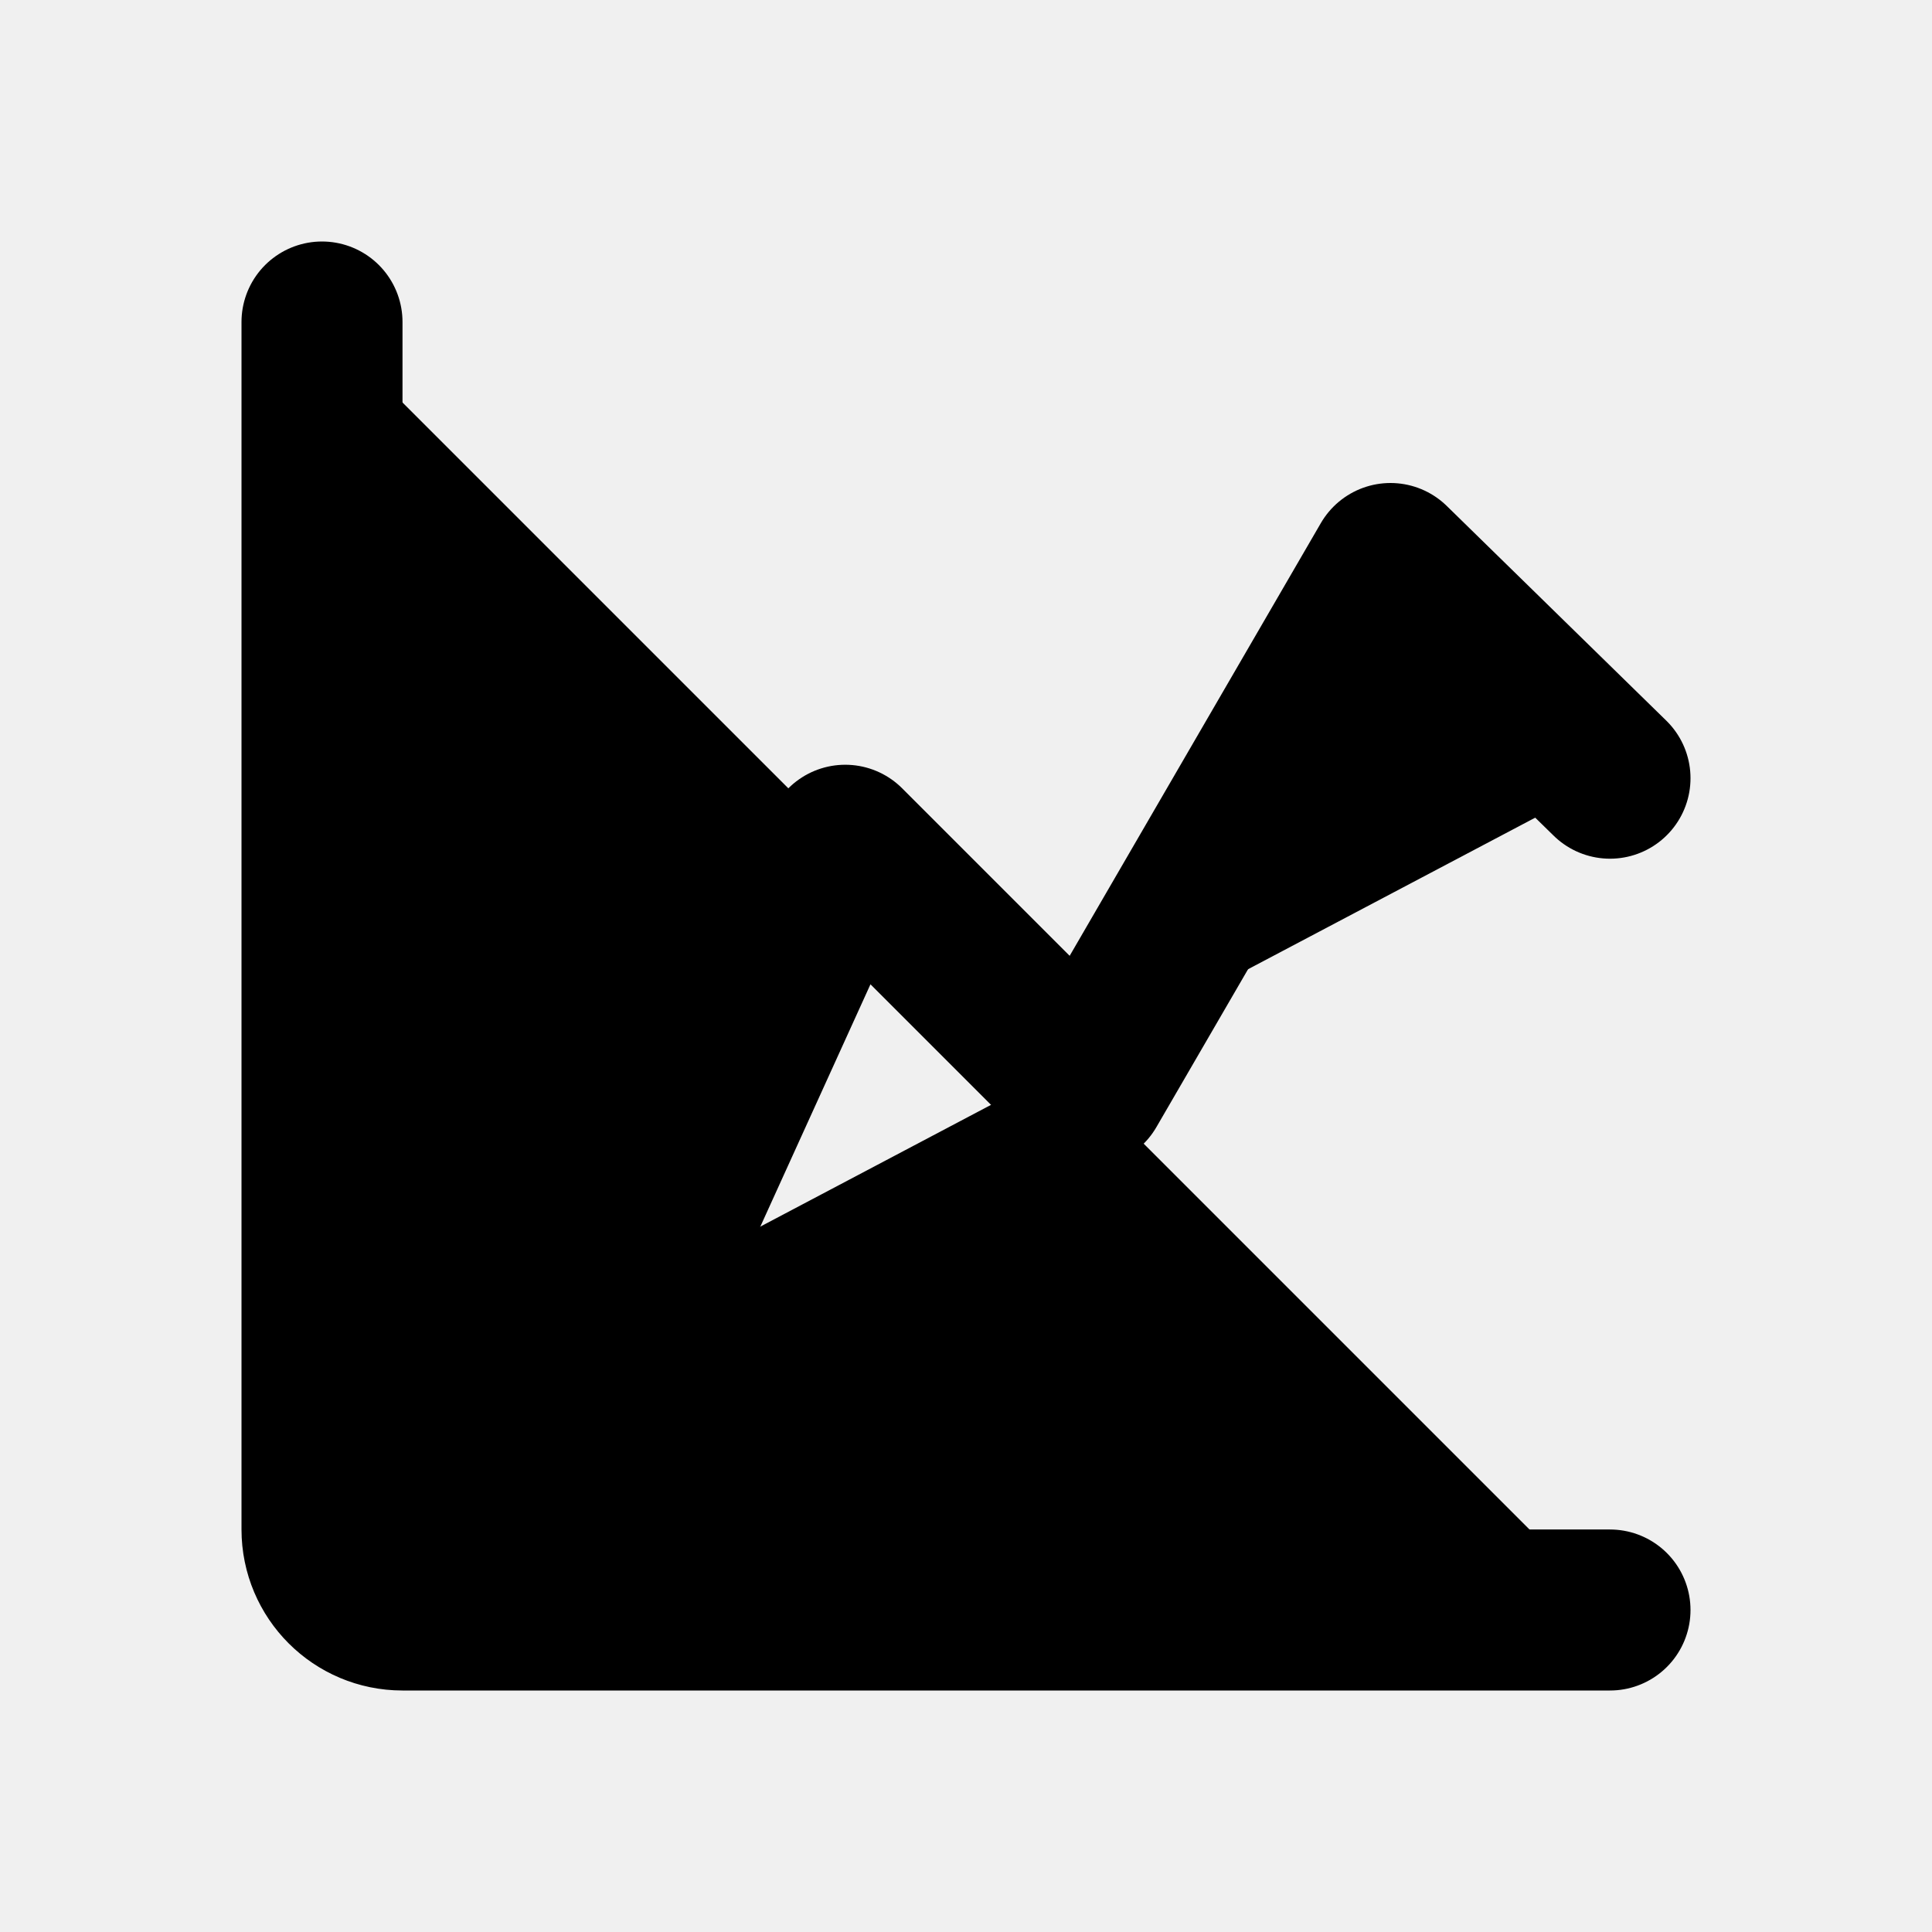
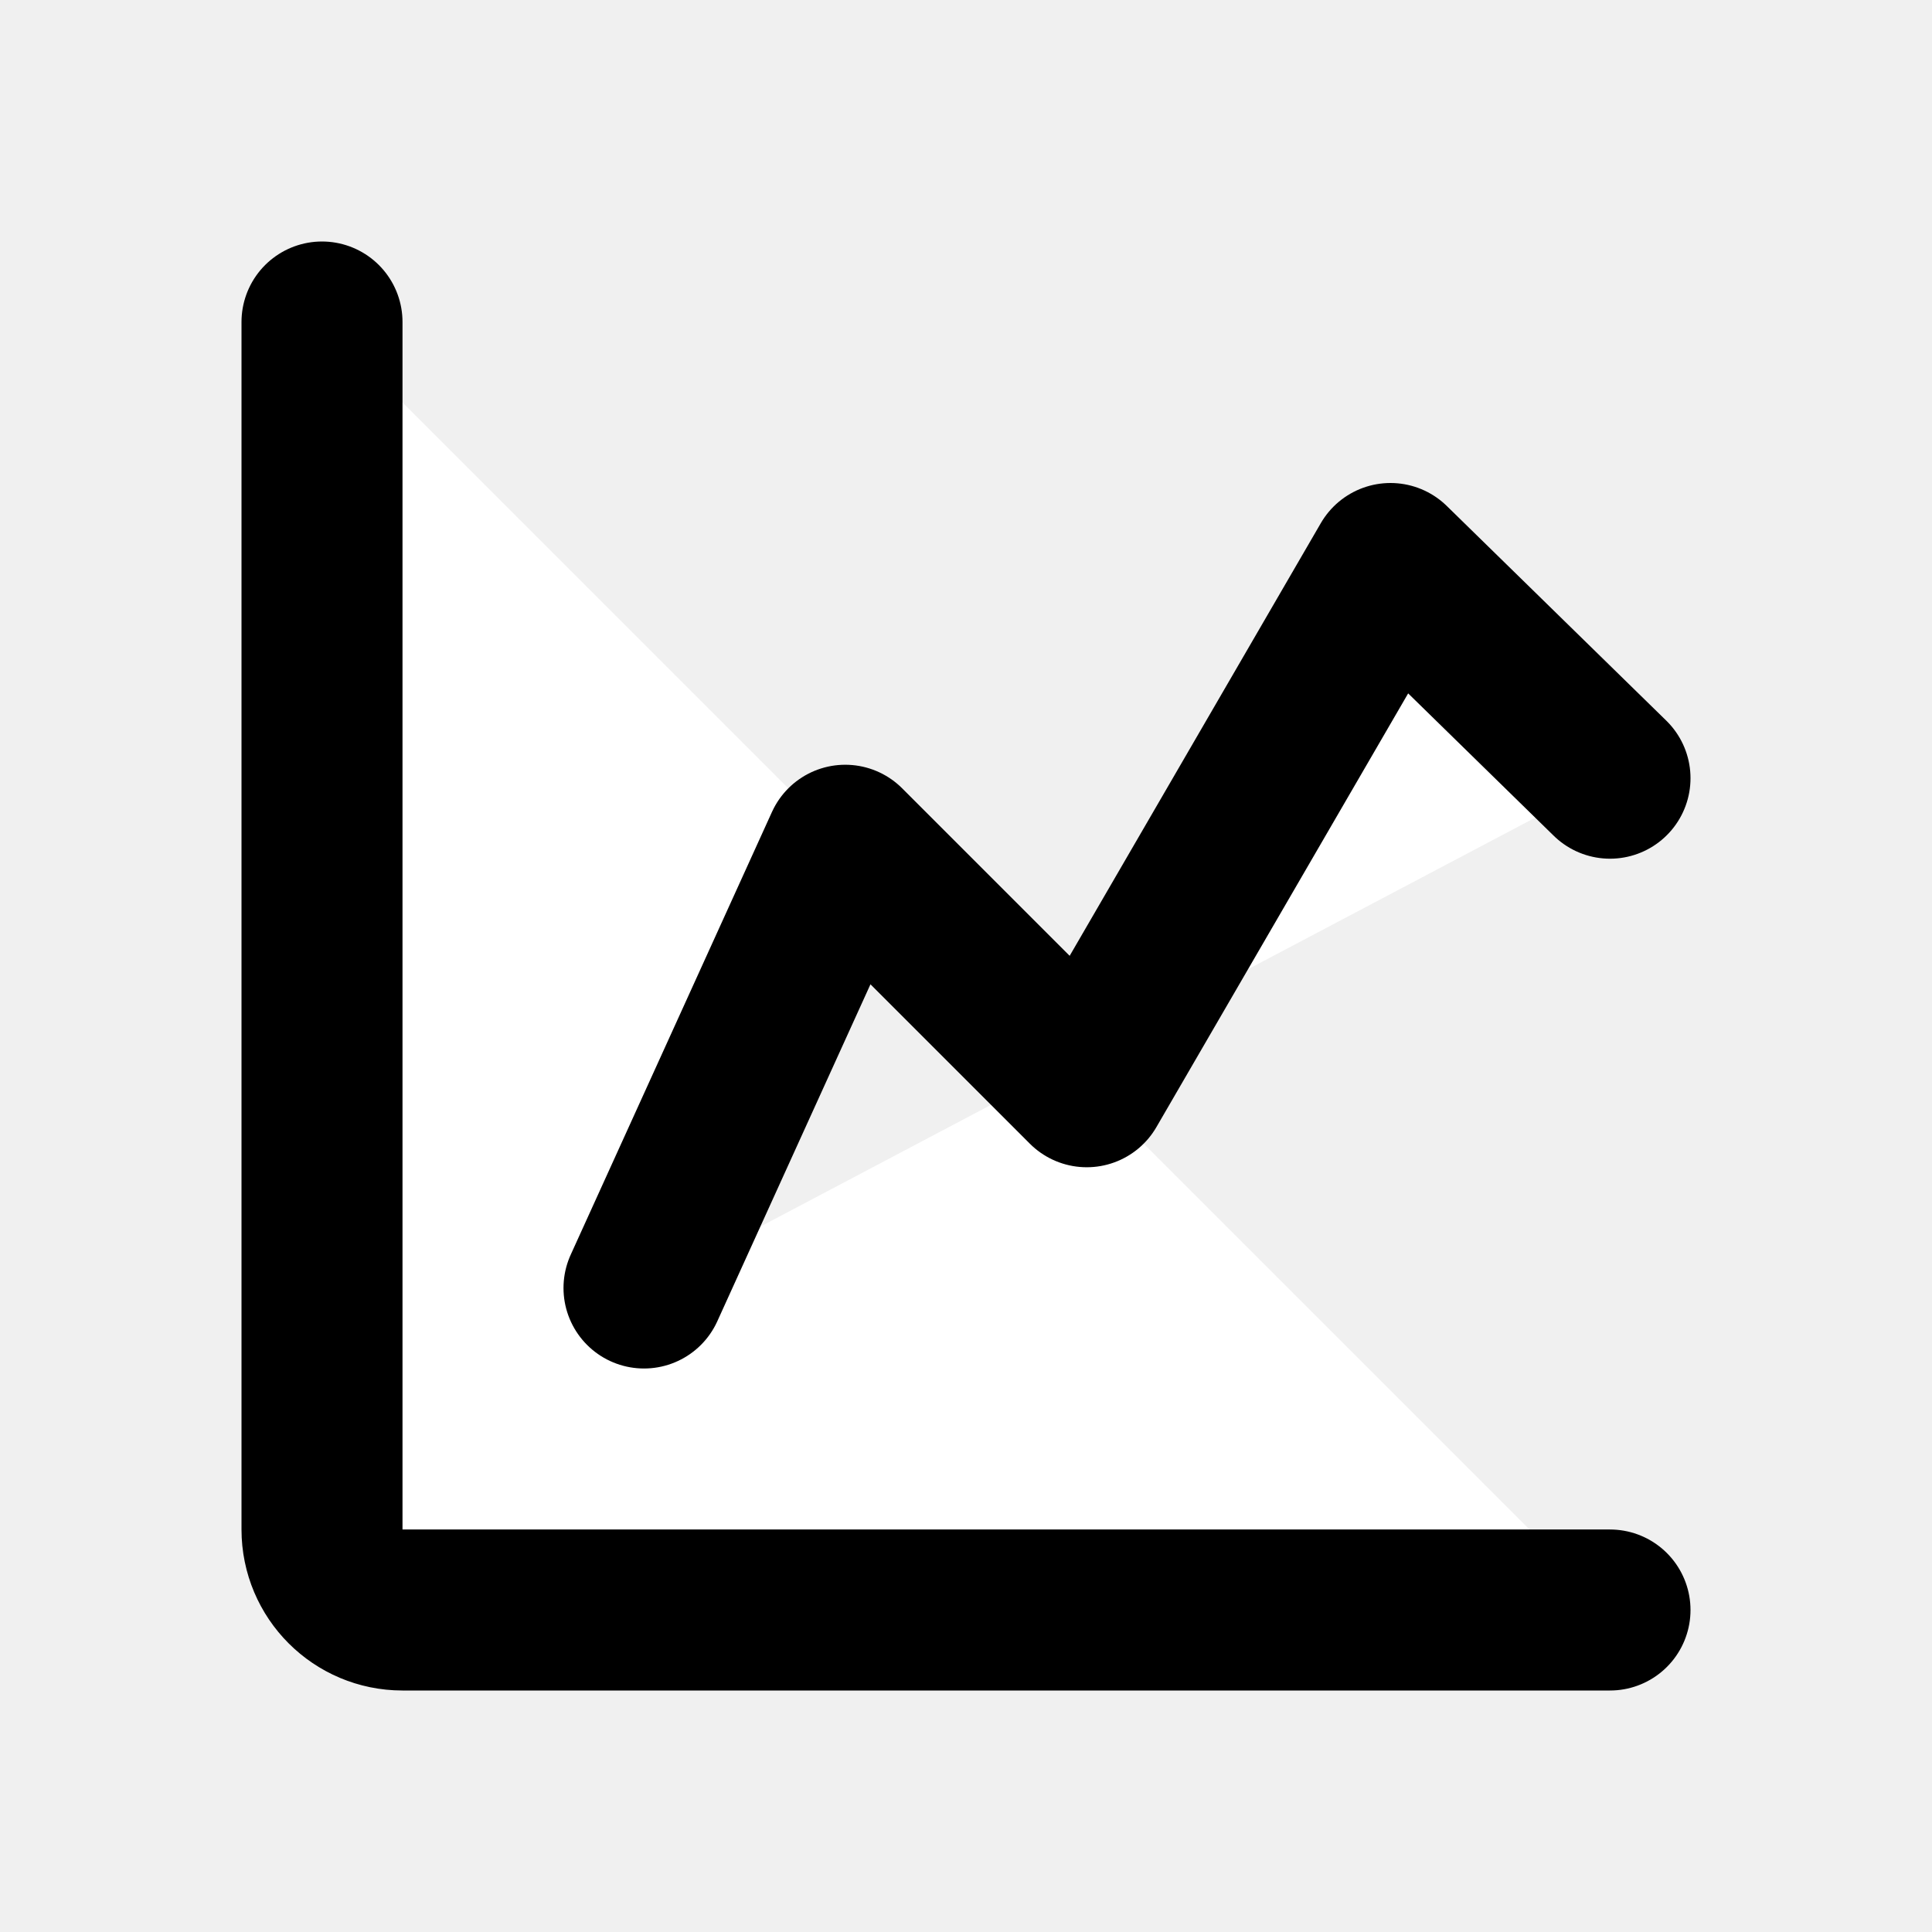
<svg xmlns="http://www.w3.org/2000/svg" viewBox="0 0 24 24">
-   <path stroke="currentColor" stroke-linecap="round" stroke-linejoin="round" stroke-width="2" d="M4 4v15a1 1 0 0 0 1 1h15M8 16l2.5-5.5 3 3L17.273 7 20 9.667" />
+   <path stroke="currentColor" stroke-linecap="round" stroke-linejoin="round" stroke-width="2" d="M4 4v15a1 1 0 0 0 1 1h15M8 16l2.5-5.5 3 3L17.273 7 20 9.667" fill="#ffffff" />
</svg>
